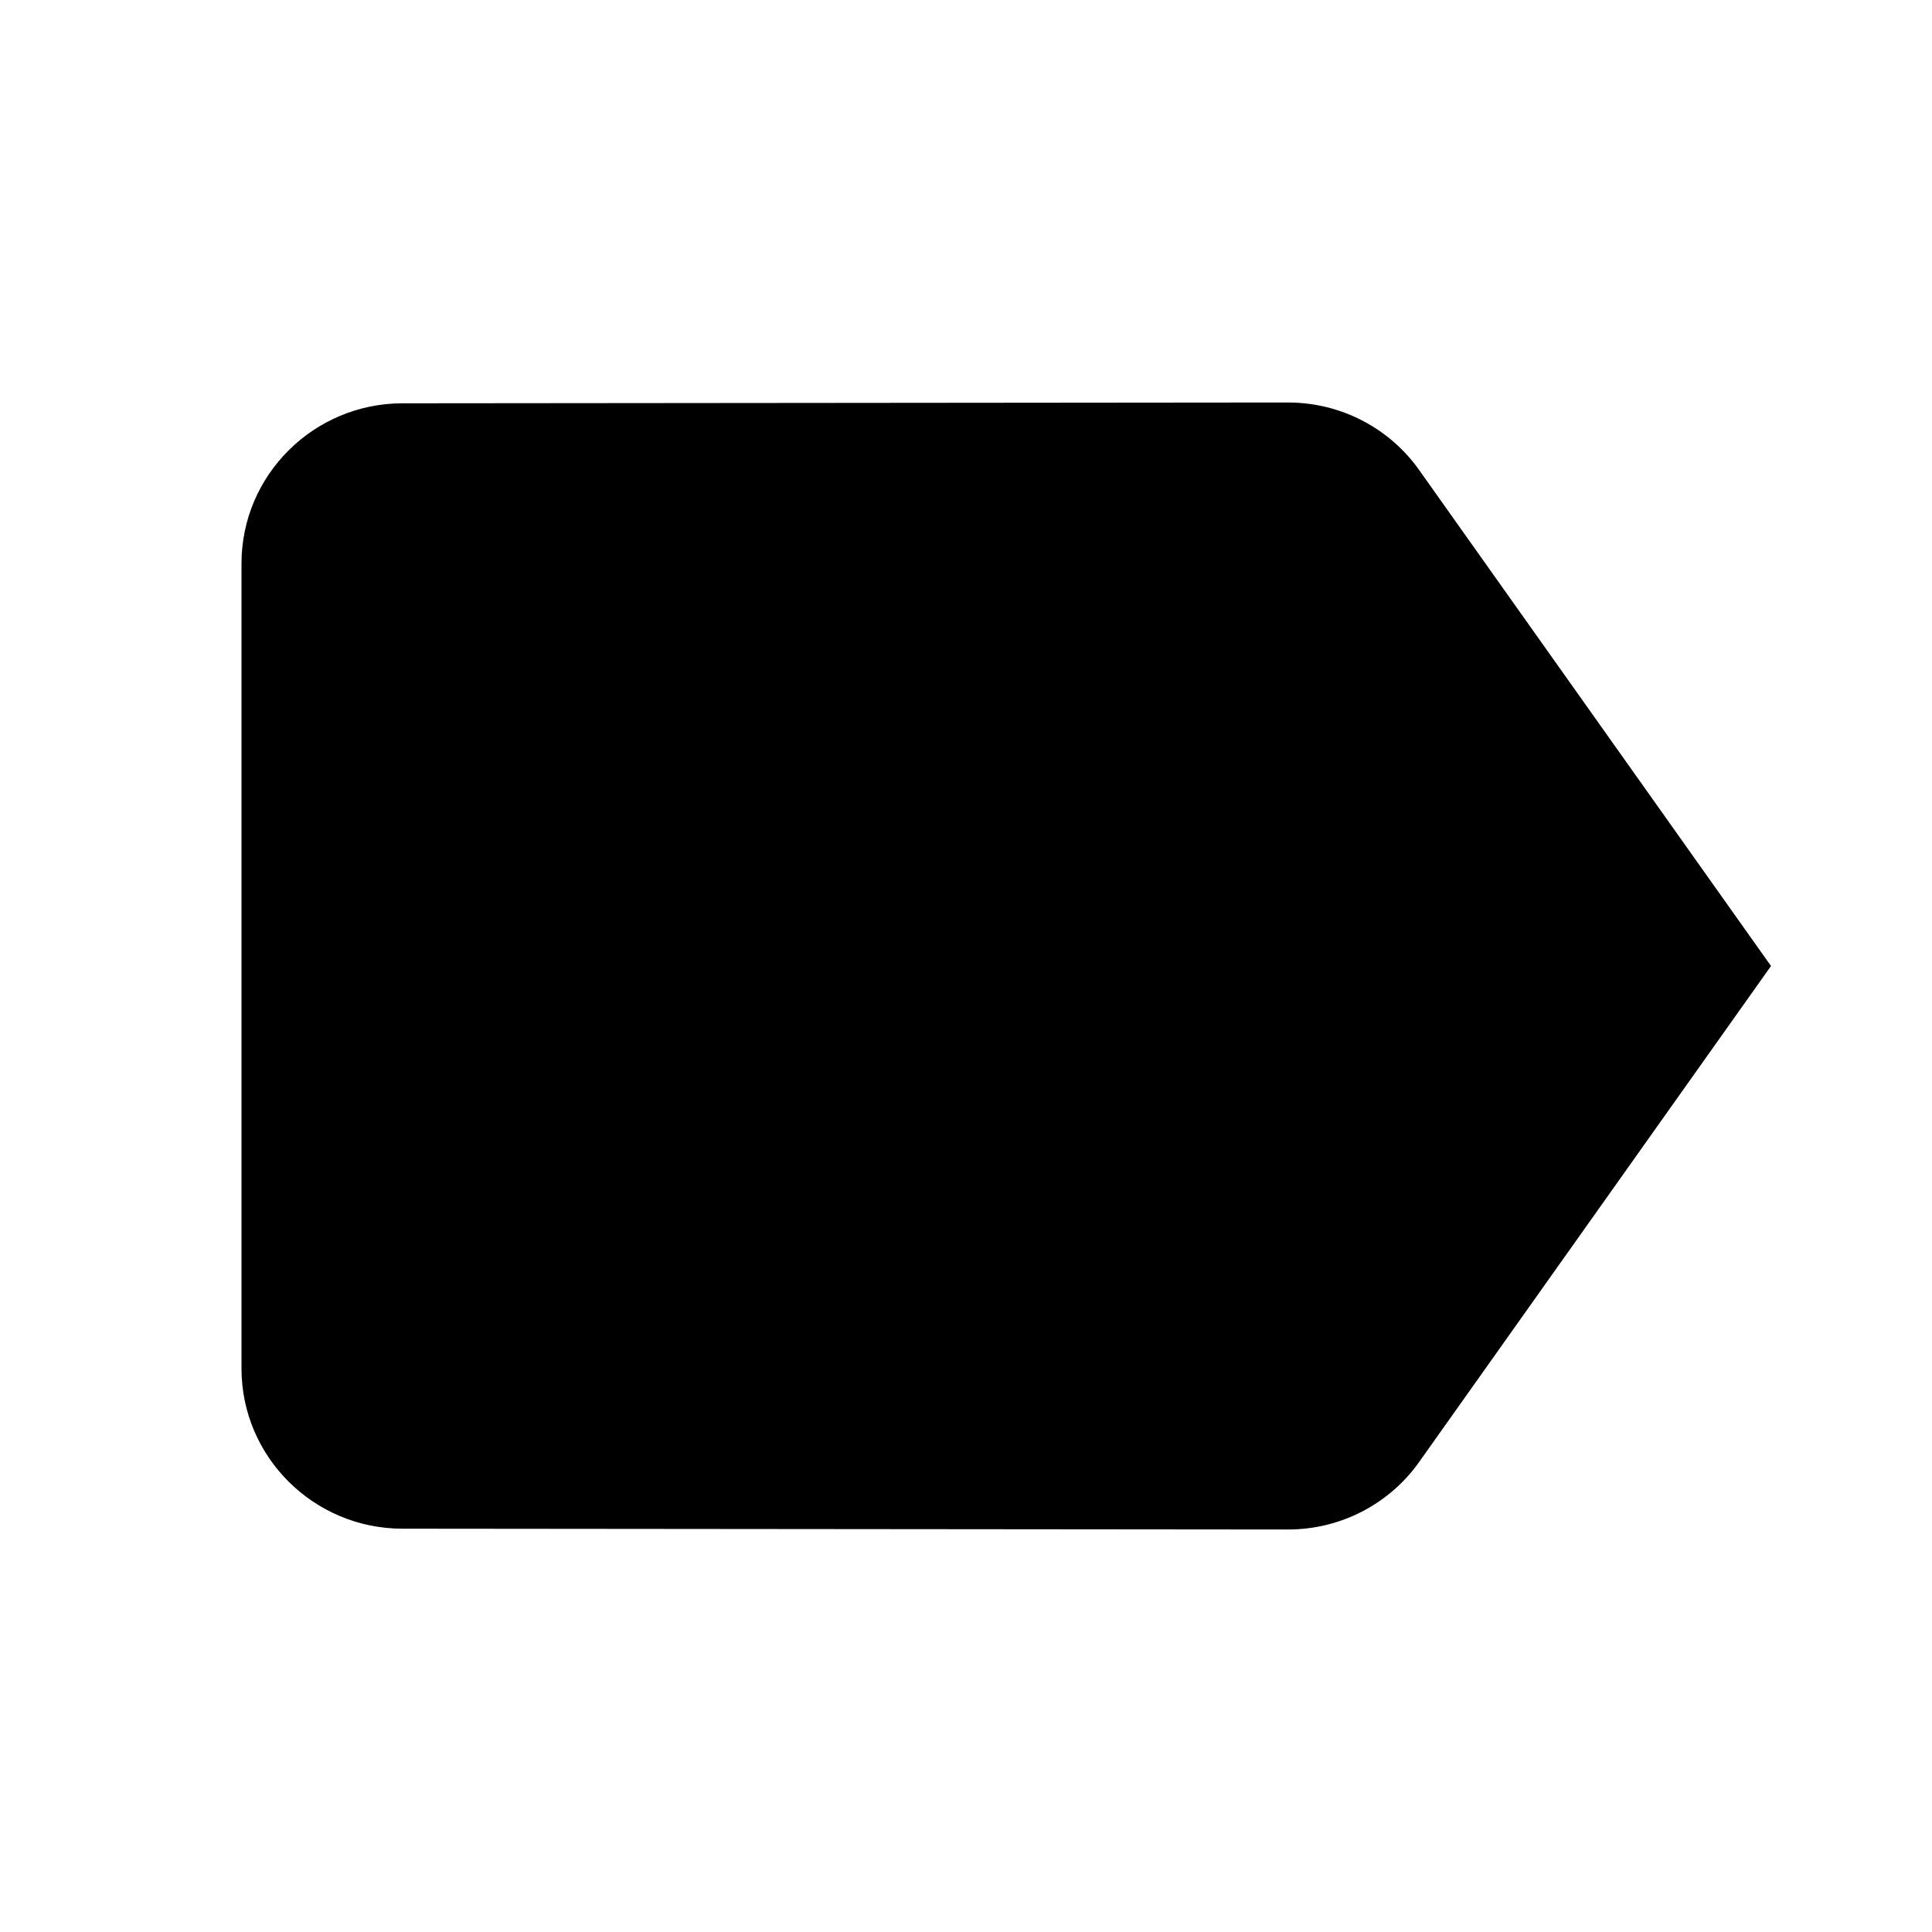
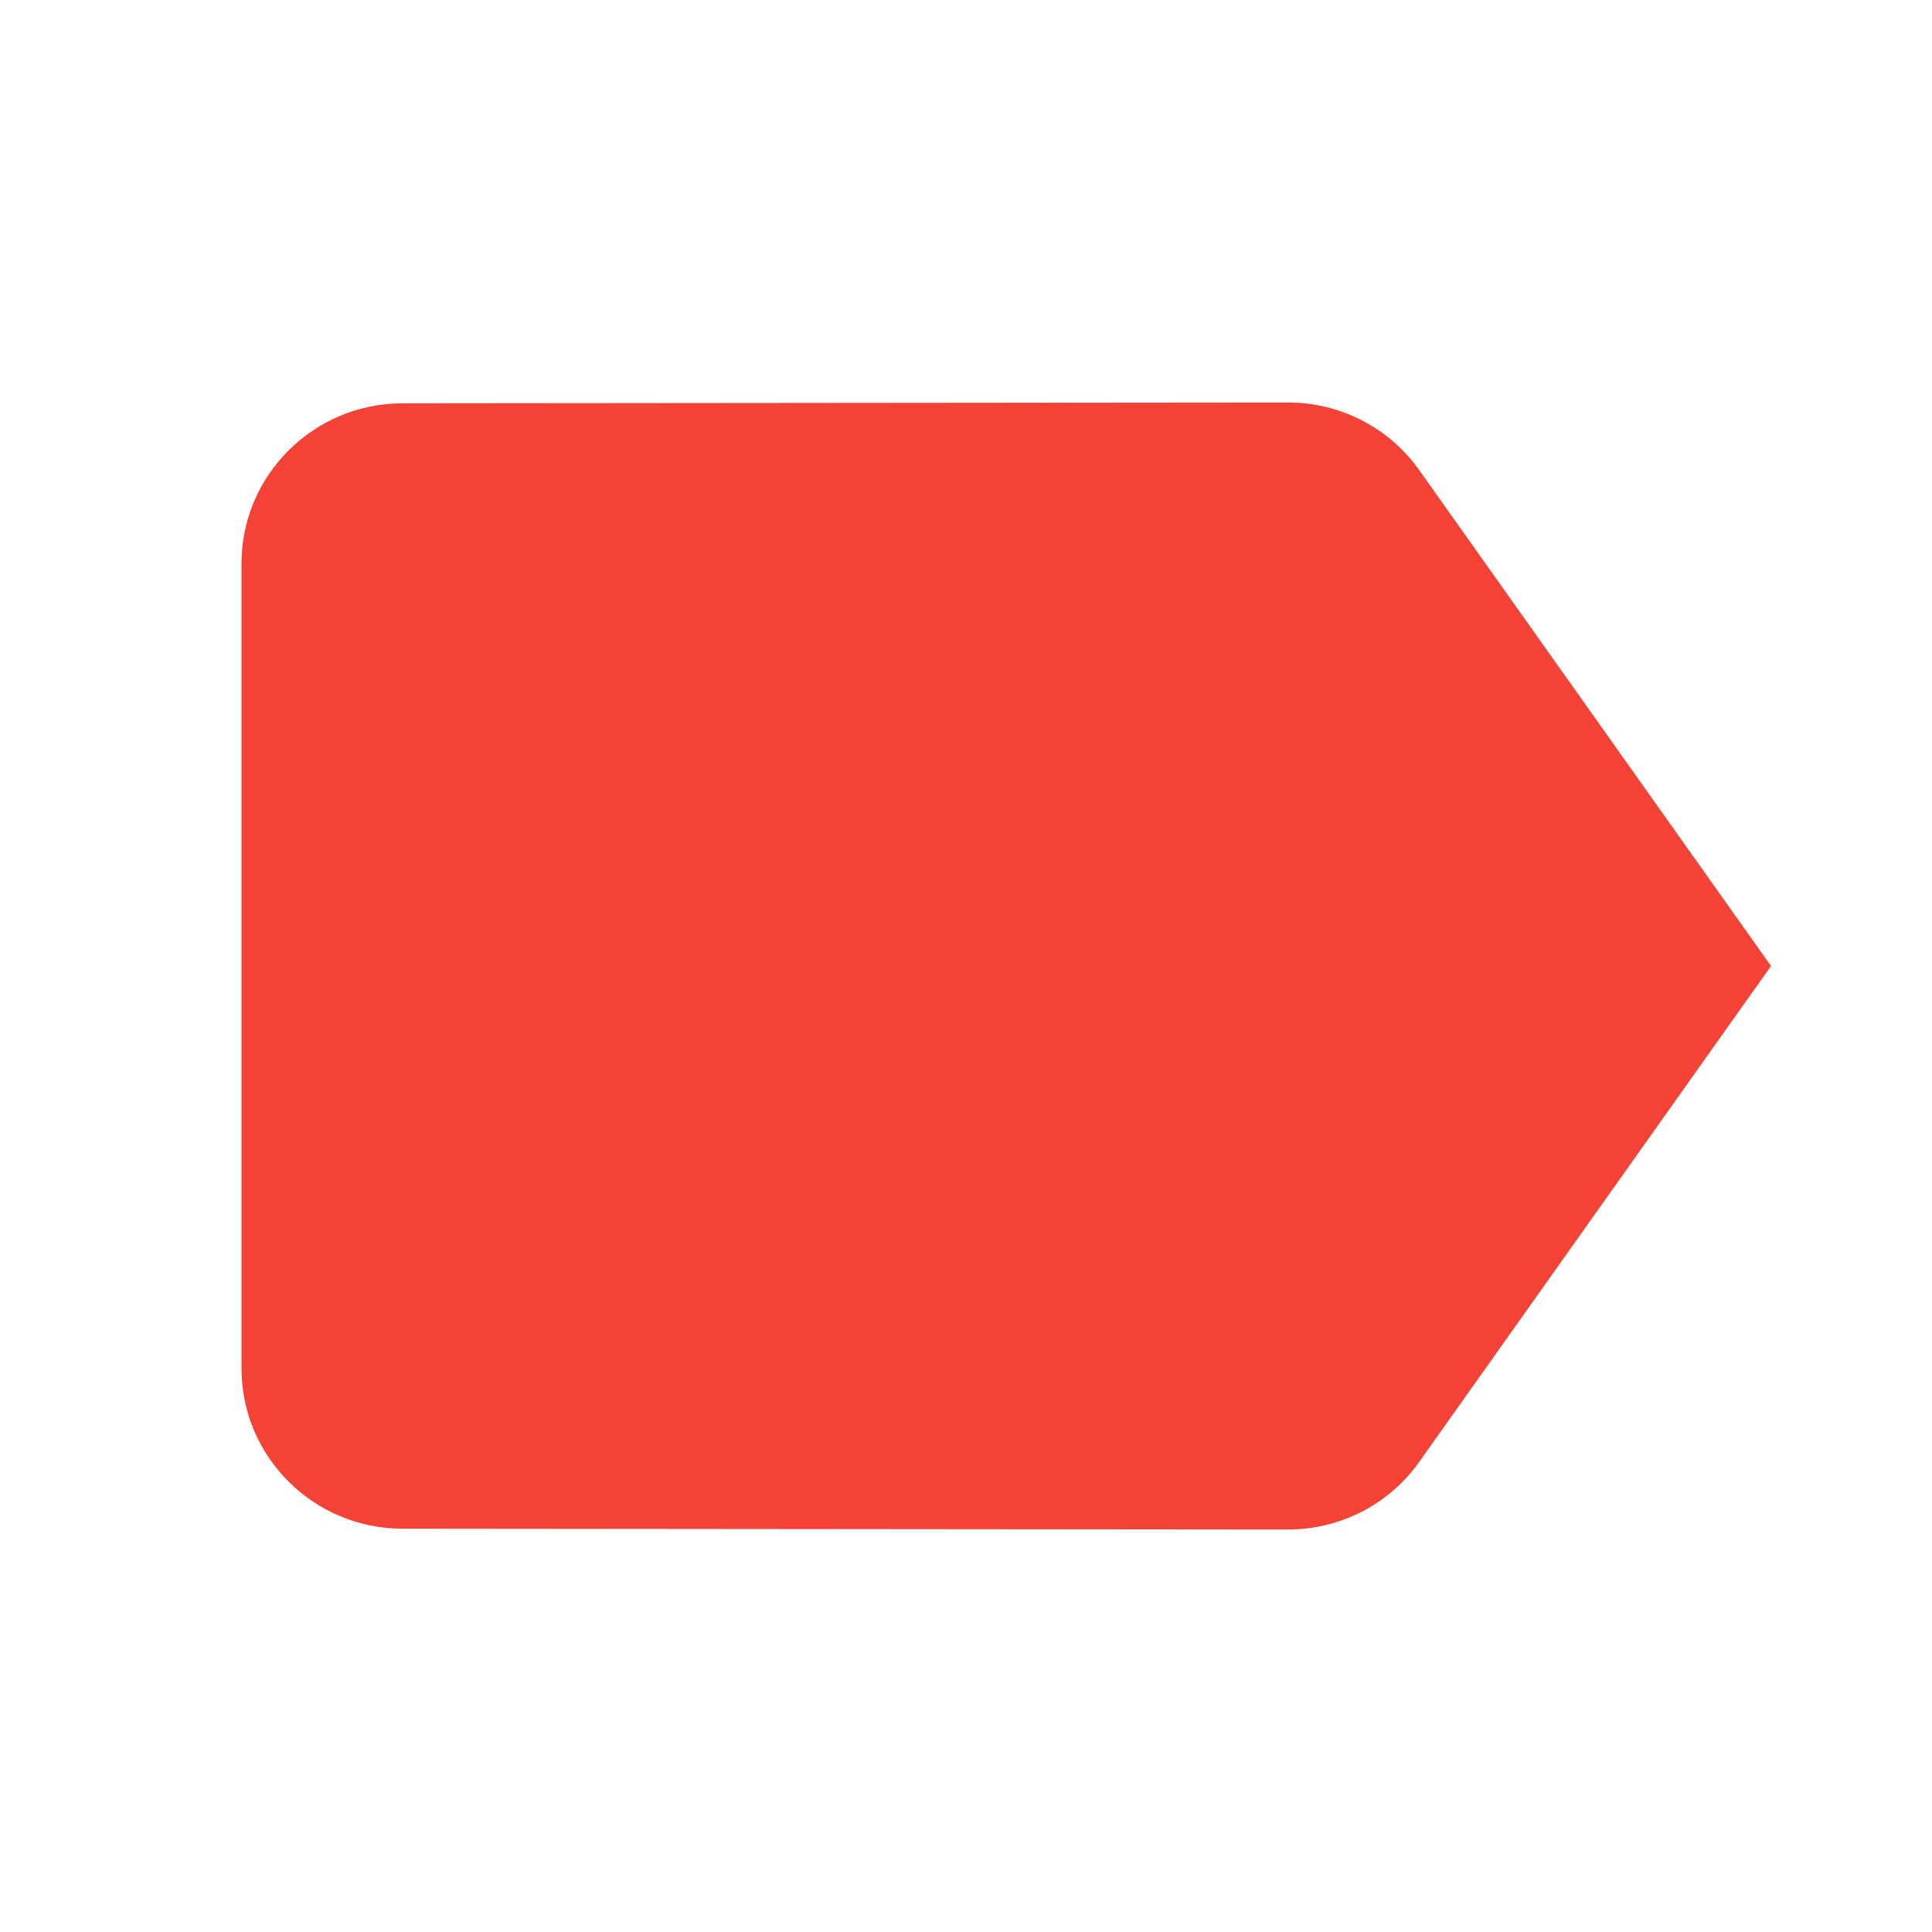
<svg xmlns="http://www.w3.org/2000/svg" fill="#000000" height="24" viewBox="0 0 24 24" width="24">
  <path d="M0 0h24v24H0z" fill="none" />
-   <path d="M17.63 5.84C17.27 5.33 16.67 5 16 5L5 5.01C3.9 5.01 3 5.9 3 7v10c0 1.1.9 1.99 2 1.99L16 19c.67 0 1.27-.33 1.63-.84L22 12l-4.37-6.16z" />
+   <path style="fill: #F44336;" d="M17.63 5.84C17.27 5.33 16.67 5 16 5L5 5.01C3.9 5.01 3 5.9 3 7v10c0 1.1.9 1.99 2 1.99L16 19c.67 0 1.27-.33 1.63-.84L22 12l-4.37-6.16z" />
</svg>
